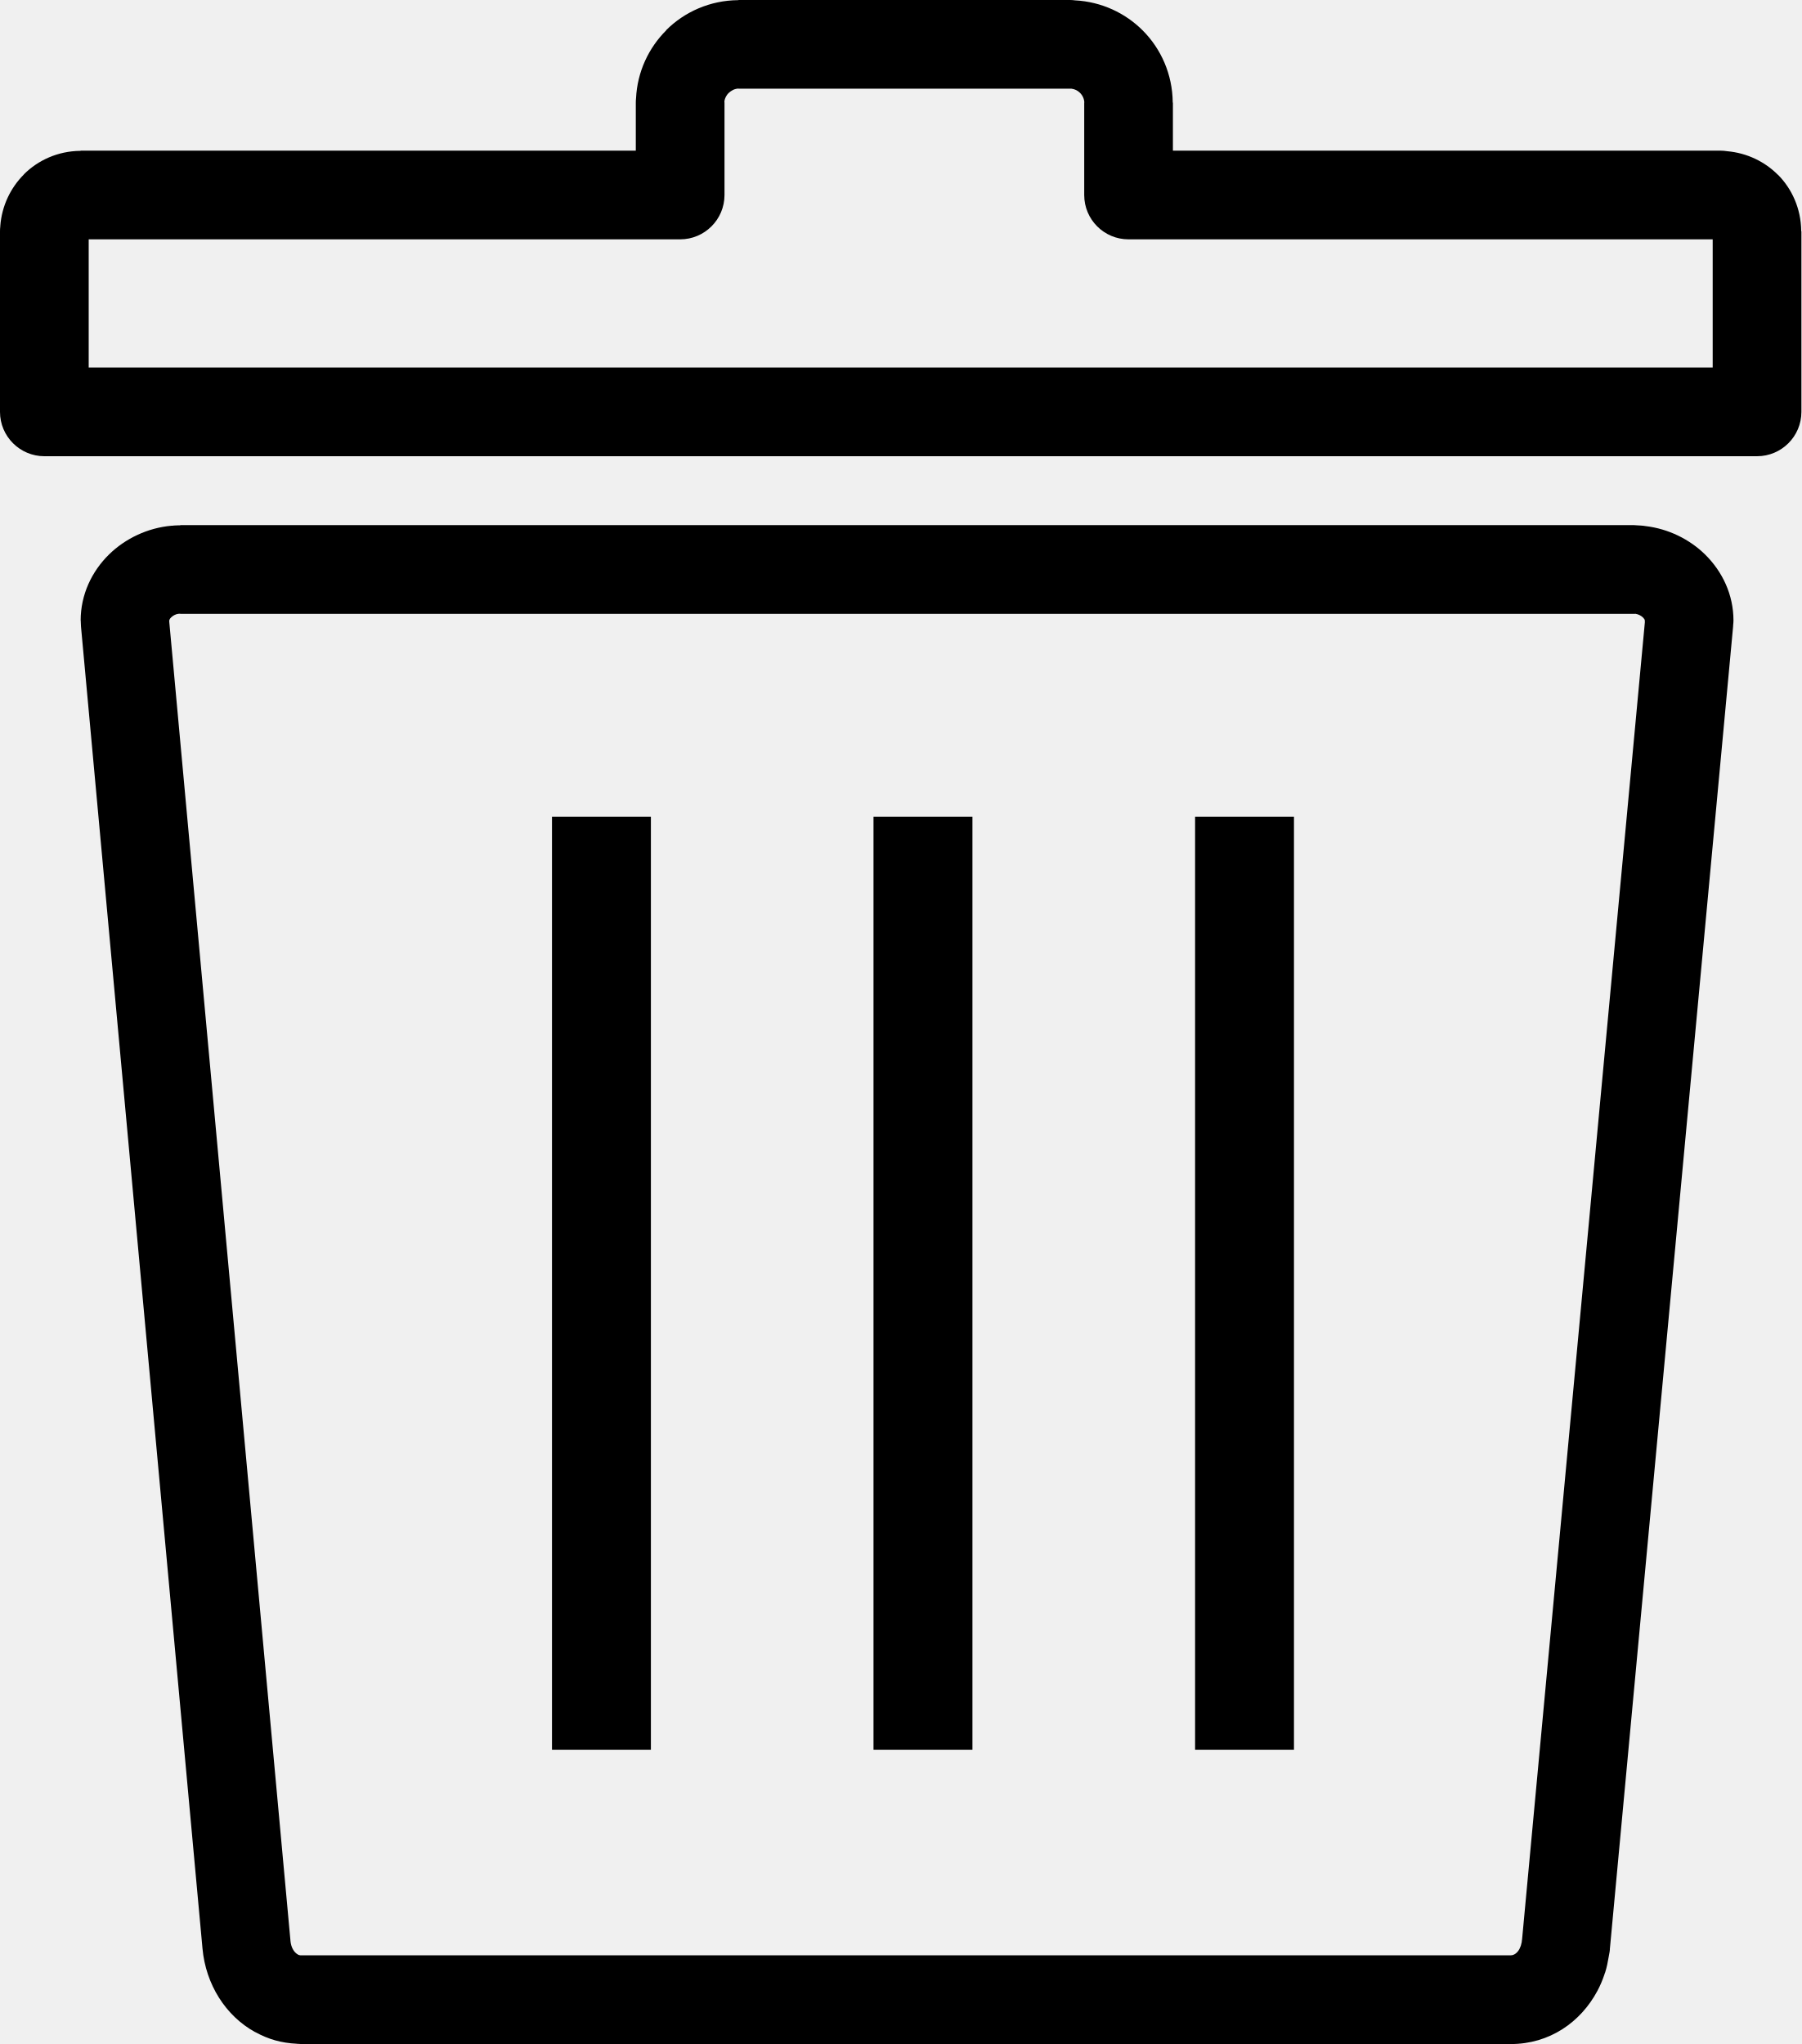
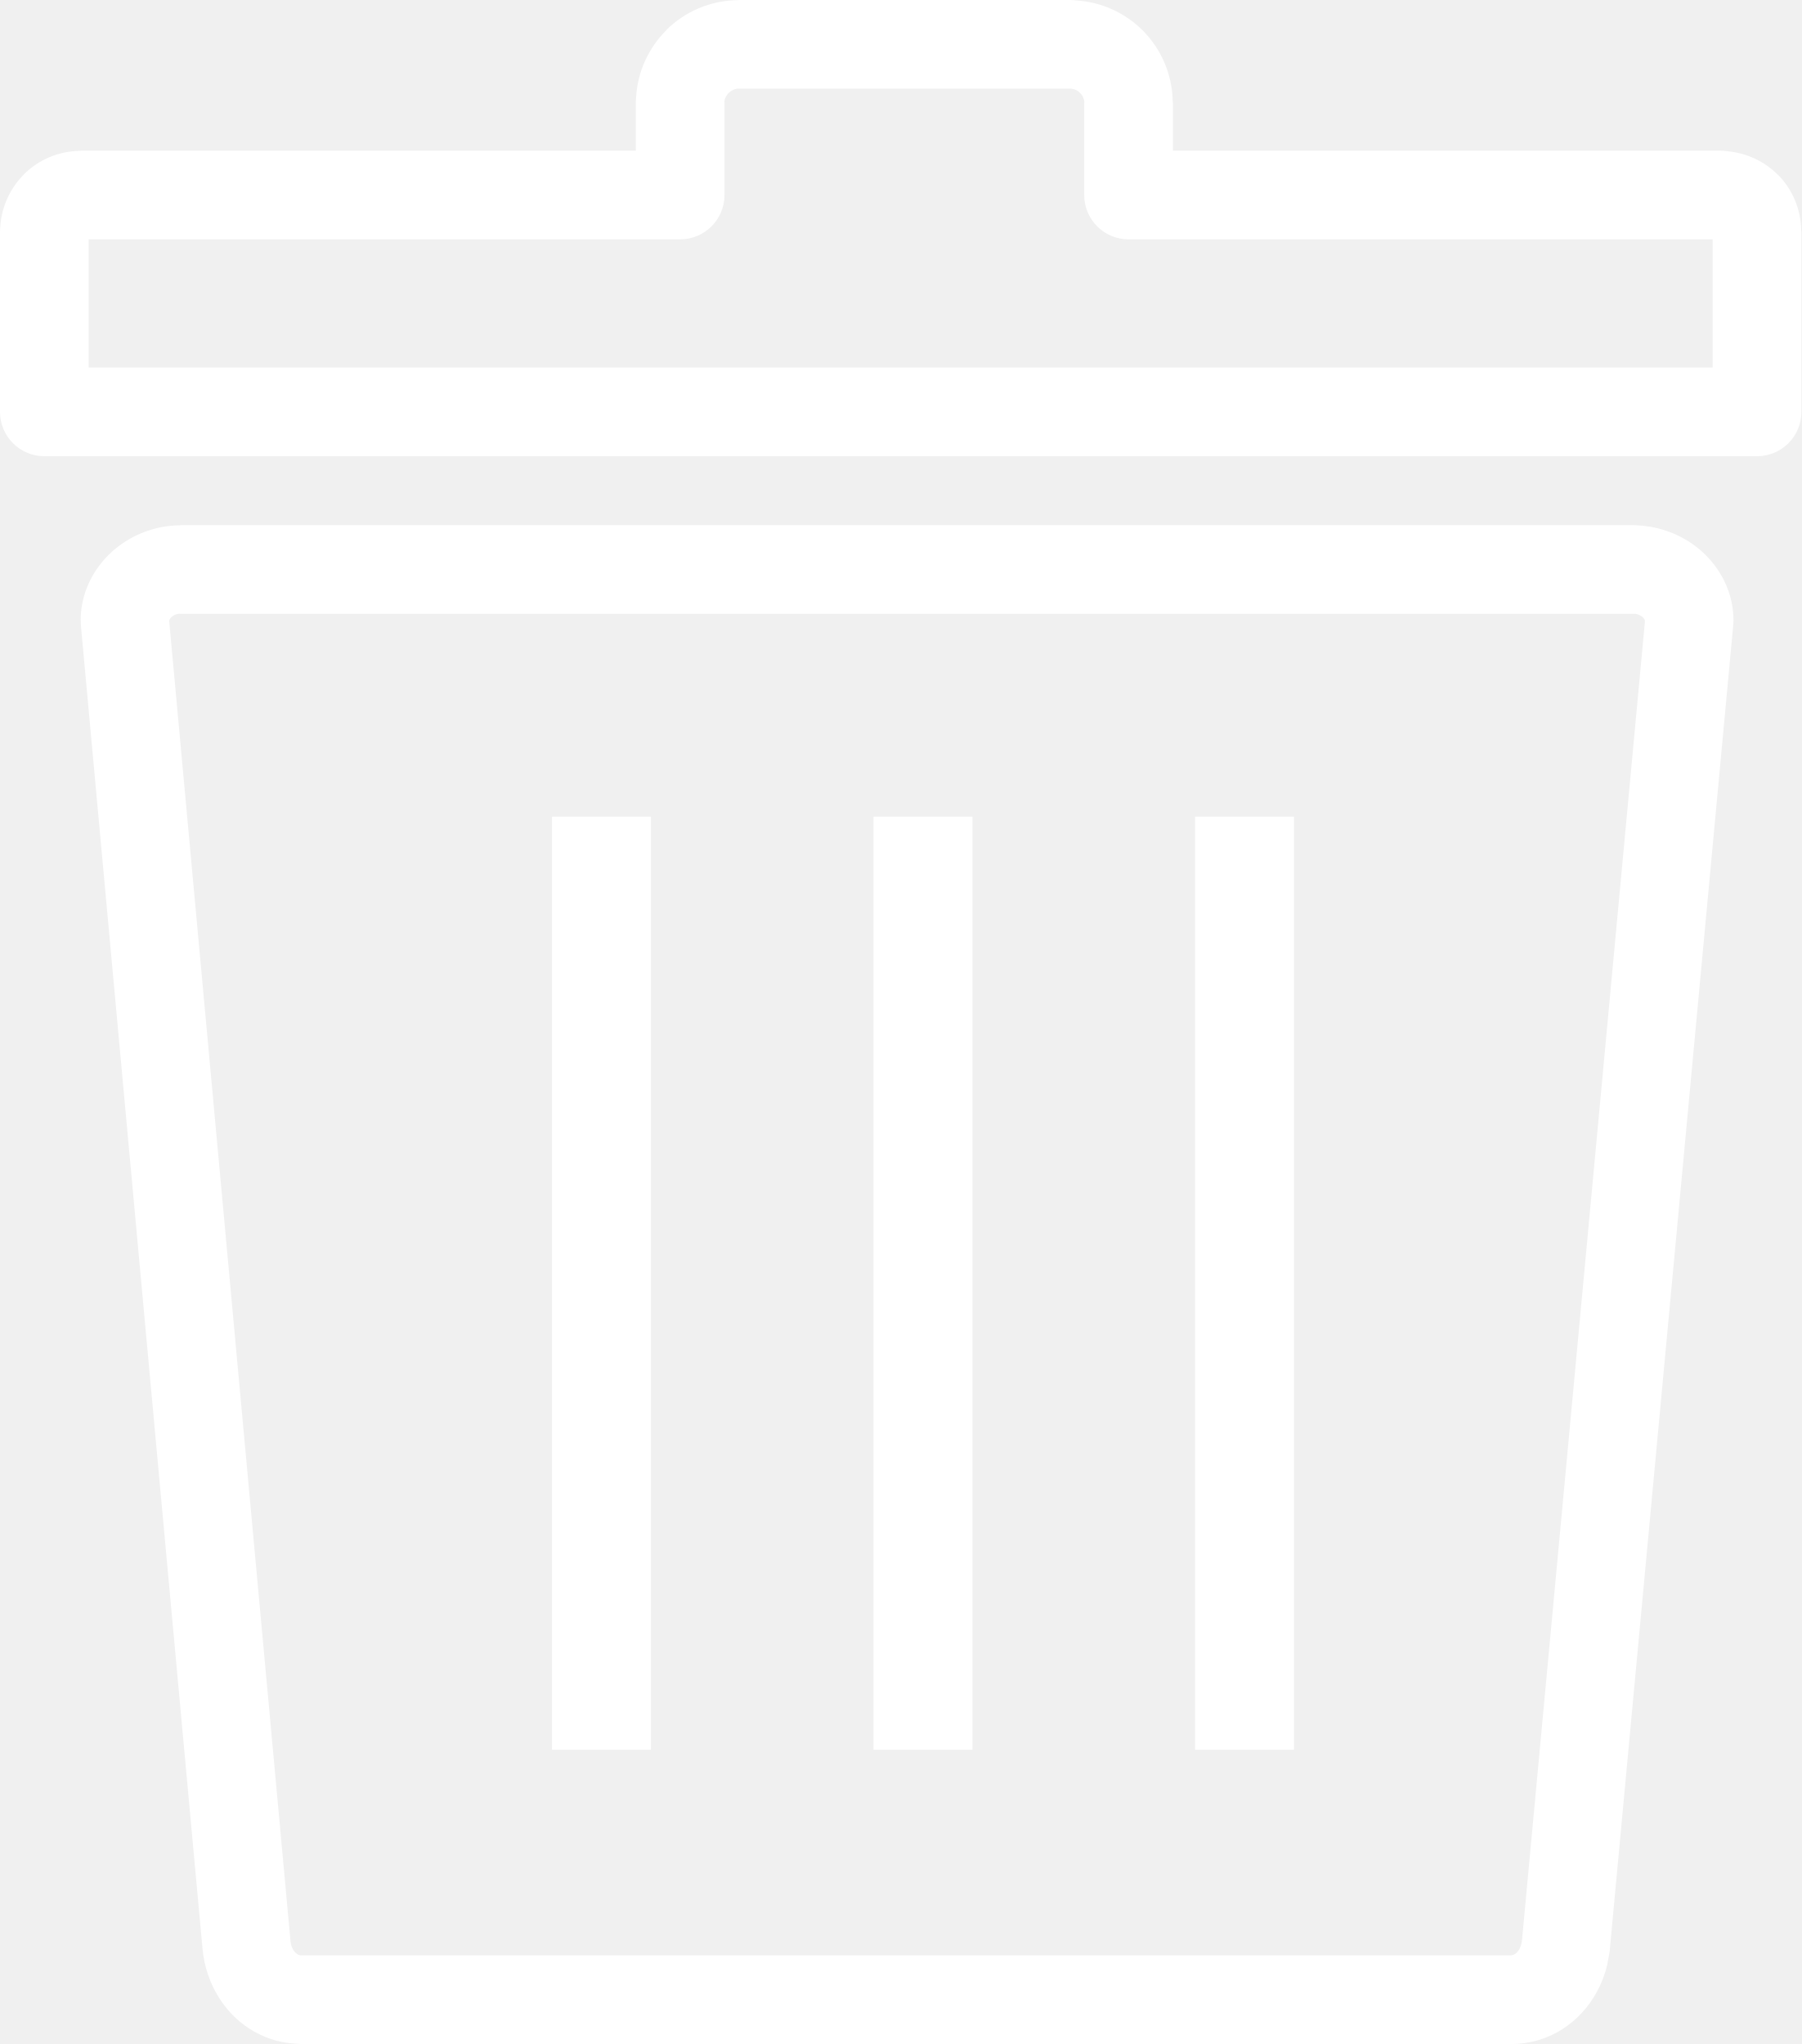
- <svg xmlns="http://www.w3.org/2000/svg" version="1.1" id="Layer_1" x="0px" y="0px" width="108.294px" height="122.88px" viewBox="0 0 108.294 122.88" enable-background="new 0 0 108.294 122.88" xml:space="preserve">
+ <svg xmlns="http://www.w3.org/2000/svg" version="1.1" id="Layer_1" x="0px" y="0px" width="108.294px" height="122.88px" viewBox="0 0 108.294 122.88" enable-background="new 0 0 108.294 122.88" xml:space="preserve" fill="#fff">
  <g>
    <path d="M4.873,9.058h33.35V6.2V6.187c0-0.095,0.002-0.186,0.014-0.279c0.075-1.592,0.762-3.037,1.816-4.086l-0.007-0.007 c1.104-1.104,2.637-1.79,4.325-1.806l0.023,0.002V0h0.031h19.884h0.016c0.106,0,0.207,0.009,0.309,0.022 c1.583,0.084,3.019,0.76,4.064,1.81c1.102,1.104,1.786,2.635,1.803,4.315l-0.003,0.021h0.014V6.2v2.857h32.909h0.017 c0.138,0,0.268,0.014,0.401,0.034c1.182,0.106,2.254,0.625,3.034,1.41l0.004,0.007l0.005-0.007 c0.851,0.857,1.386,2.048,1.401,3.368l-0.002,0.032h0.014v0.032v10.829c0,1.472-1.195,2.665-2.667,2.665h-0.07H2.667 C1.195,27.426,0,26.233,0,24.762v-0.063V13.933v-0.014c0-0.106,0.004-0.211,0.018-0.315v-0.021 c0.089-1.207,0.624-2.304,1.422-3.098l-0.007-0.002C2.295,9.622,3.49,9.087,4.81,9.069l0.032,0.002V9.058H4.873L4.873,9.058z M77.79,49.097h-5.945v56.093h5.945V49.097L77.79,49.097z M58.46,49.097h-5.948v56.093h5.948V49.097L58.46,49.097z M39.13,49.097 h-5.946v56.093h5.946V49.097L39.13,49.097z M10.837,31.569h87.385l0.279,0.018l0.127,0.007l0.134,0.011h0.009l0.163,0.023 c1.363,0.163,2.638,0.789,3.572,1.708c1.04,1.025,1.705,2.415,1.705,3.964c0,0.098-0.009,0.193-0.019,0.286l-0.002,0.068 l-0.014,0.154l-7.393,79.335l-0.007,0.043h0.007l-0.016,0.139l-0.051,0.283l-0.002,0.005l-0.002,0.018 c-0.055,0.331-0.12,0.646-0.209,0.928l-0.007,0.022l-0.002,0.005l-0.009,0.018l-0.023,0.062l-0.004,0.021 c-0.118,0.354-0.264,0.698-0.432,1.009c-1.009,1.88-2.879,3.187-5.204,3.187H18.13l-0.247-0.014v0.003l-0.011-0.003l-0.032-0.004 c-0.46-0.023-0.889-0.091-1.288-0.202c-0.415-0.116-0.818-0.286-1.197-0.495l-0.009-0.002l-0.002,0.002 c-1.785-0.977-2.975-2.882-3.17-5.022L4.88,37.79l-0.011-0.125l-0.011-0.247l-0.004-0.116H4.849c0-1.553,0.664-2.946,1.707-3.971 c0.976-0.955,2.32-1.599,3.756-1.726l0.122-0.004v-0.007l0.3-0.013l0.104,0.002V31.569L10.837,31.569z M98.223,36.903H10.837 v-0.007l-0.116,0.004c-0.163,0.022-0.322,0.106-0.438,0.222c-0.063,0.063-0.104,0.132-0.104,0.179h-0.007l0.007,0.118l7.282,79.244 h-0.002l0.002,0.012c0.032,0.376,0.202,0.691,0.447,0.825l-0.002,0.004l0.084,0.032l0.063,0.012h0.077h72.695 c0.207,0,0.399-0.157,0.518-0.377l0.084-0.197l0.054-0.216l0.014-0.138h0.005l7.384-79.21L98.881,37.3 c0-0.045-0.041-0.111-0.103-0.172c-0.12-0.118-0.286-0.202-0.451-0.227L98.223,36.903L98.223,36.903z M98.334,36.901h-0.016H98.334 L98.334,36.901z M98.883,37.413v-0.004V37.413L98.883,37.413z M104.18,37.79l-0.002,0.018L104.18,37.79L104.18,37.79z M40.887,14.389H5.332v7.706h97.63v-7.706H67.907h-0.063c-1.472,0-2.664-1.192-2.664-2.664V6.2V6.168h0.007 c-0.007-0.22-0.106-0.433-0.259-0.585c-0.137-0.141-0.324-0.229-0.521-0.252h-0.082h-0.016H44.425h-0.031V5.325 c-0.213,0.007-0.422,0.104-0.576,0.259l-0.004-0.004l-0.007,0.004c-0.131,0.134-0.231,0.313-0.259,0.501l0.007,0.102V6.2v5.524 C43.554,13.196,42.359,14.389,40.887,14.389L40.887,14.389z" />
  </g>
</svg>
